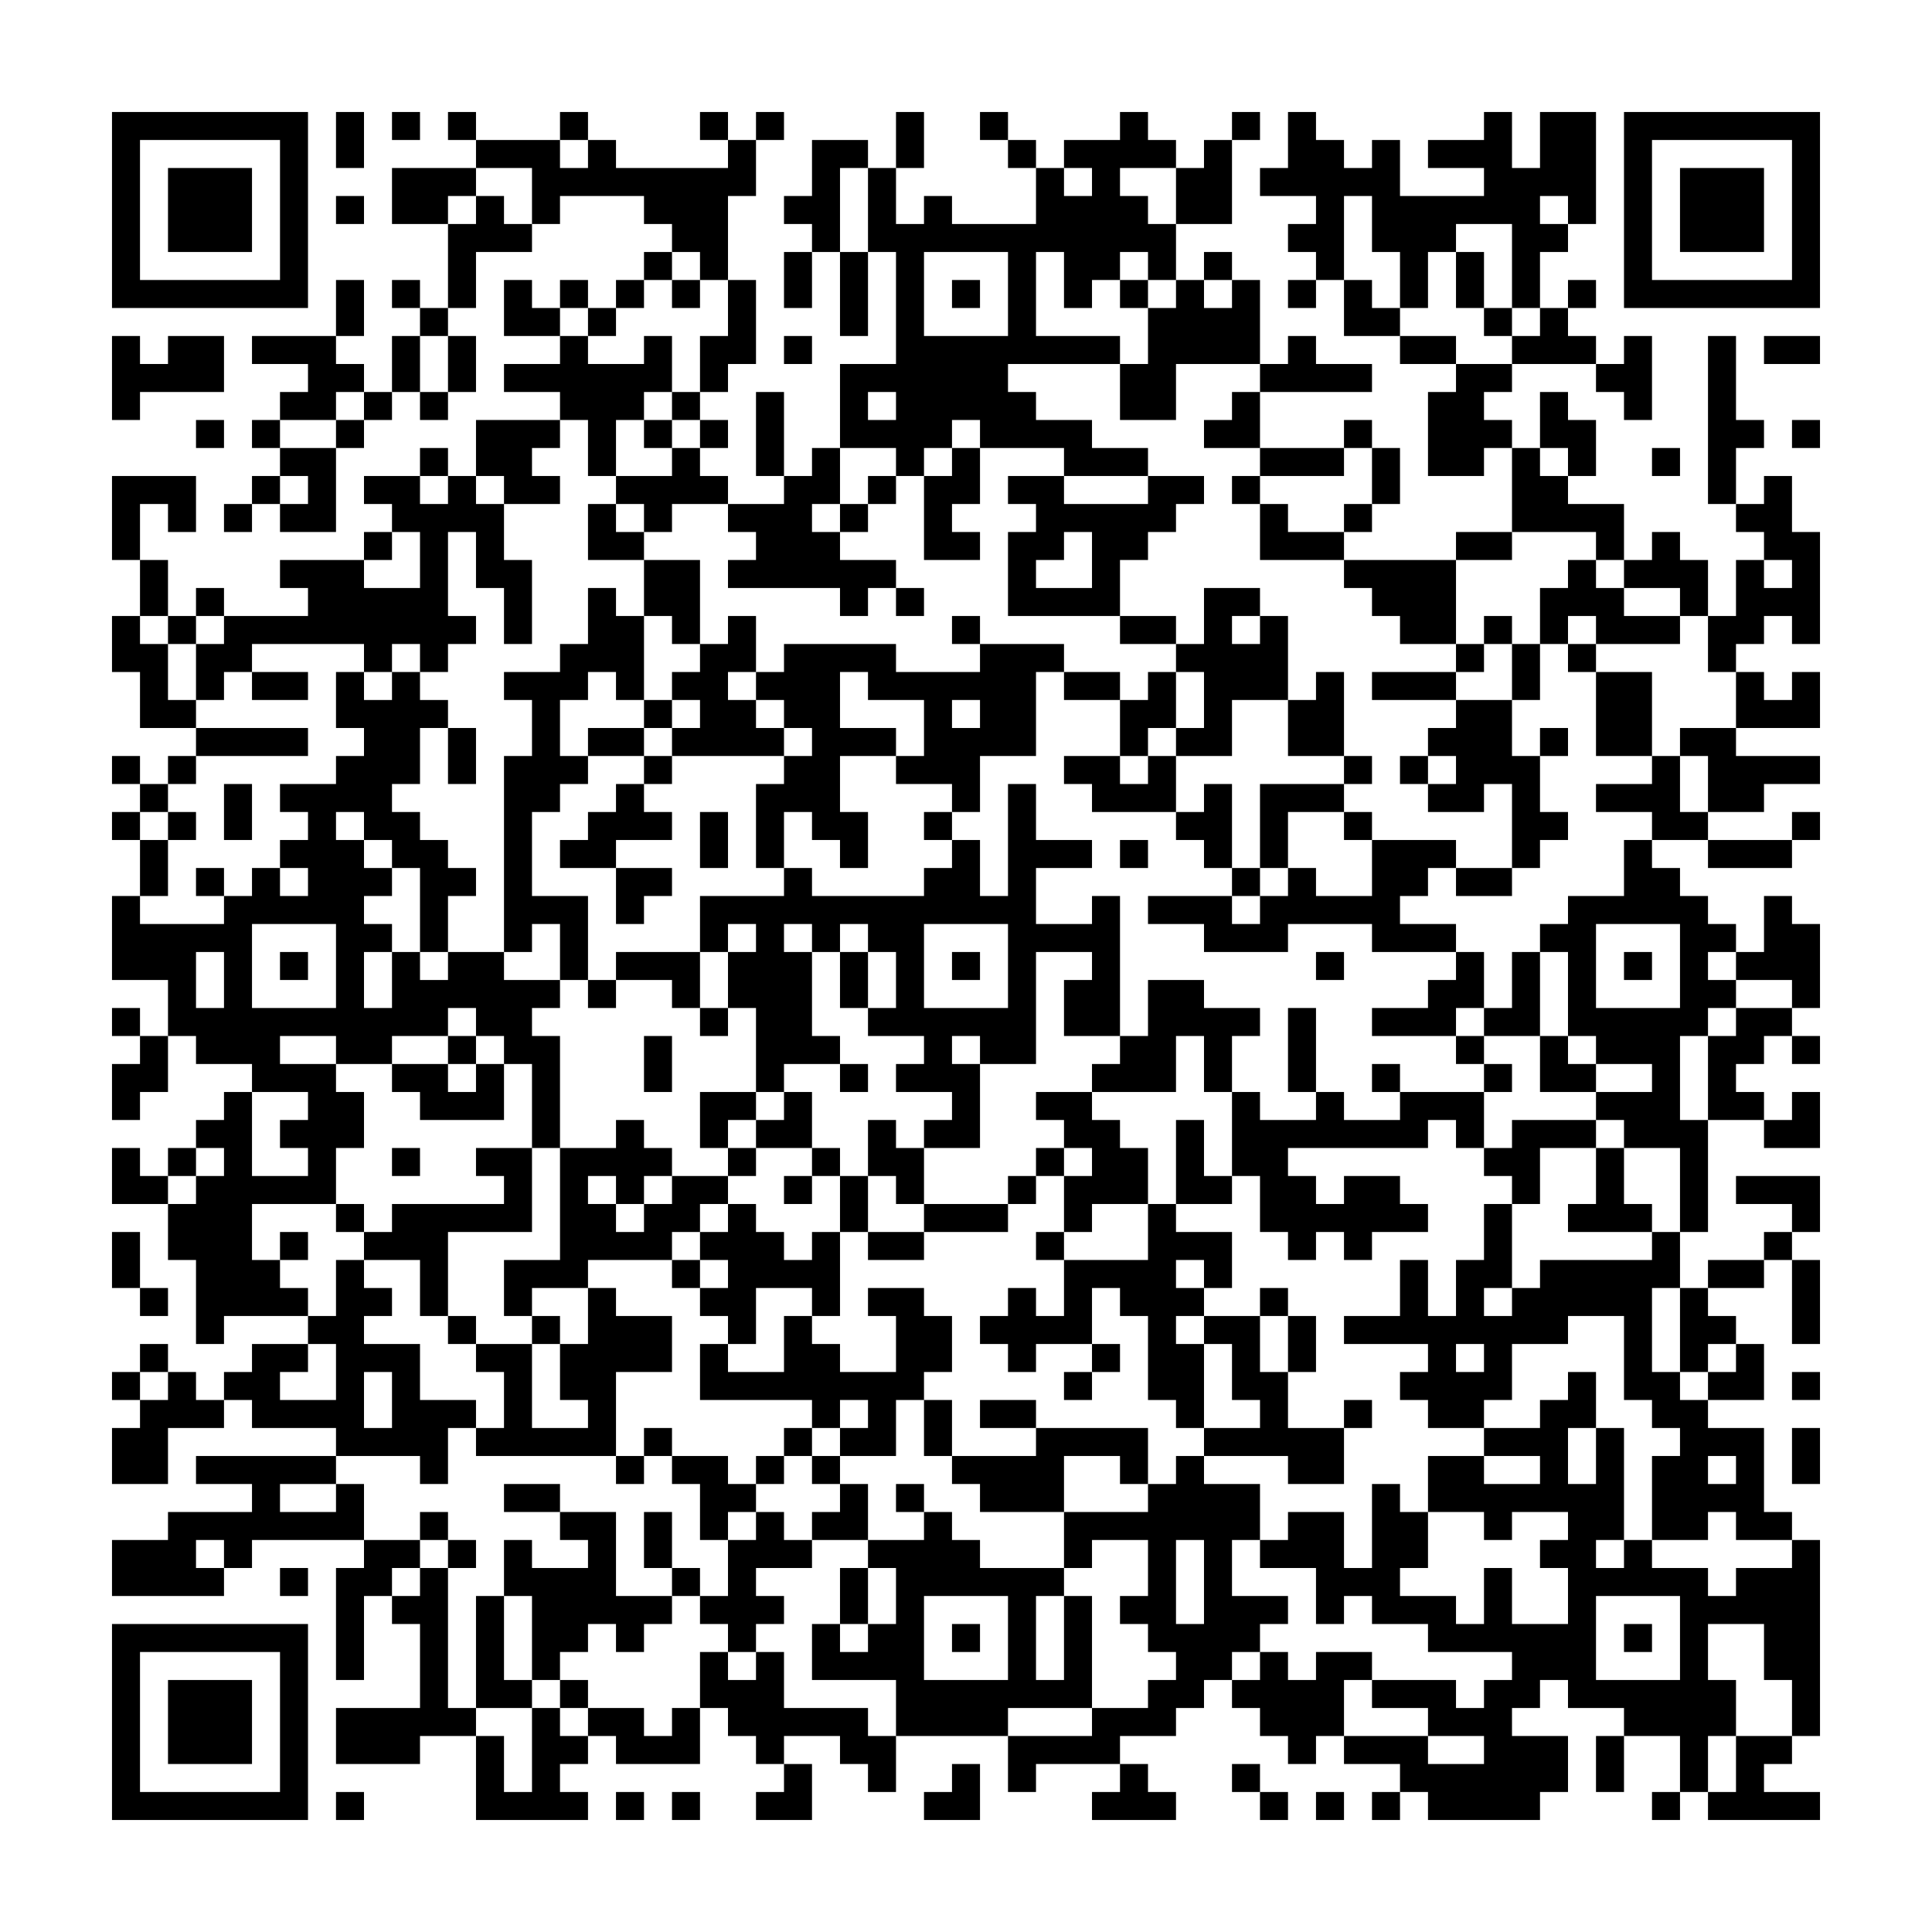
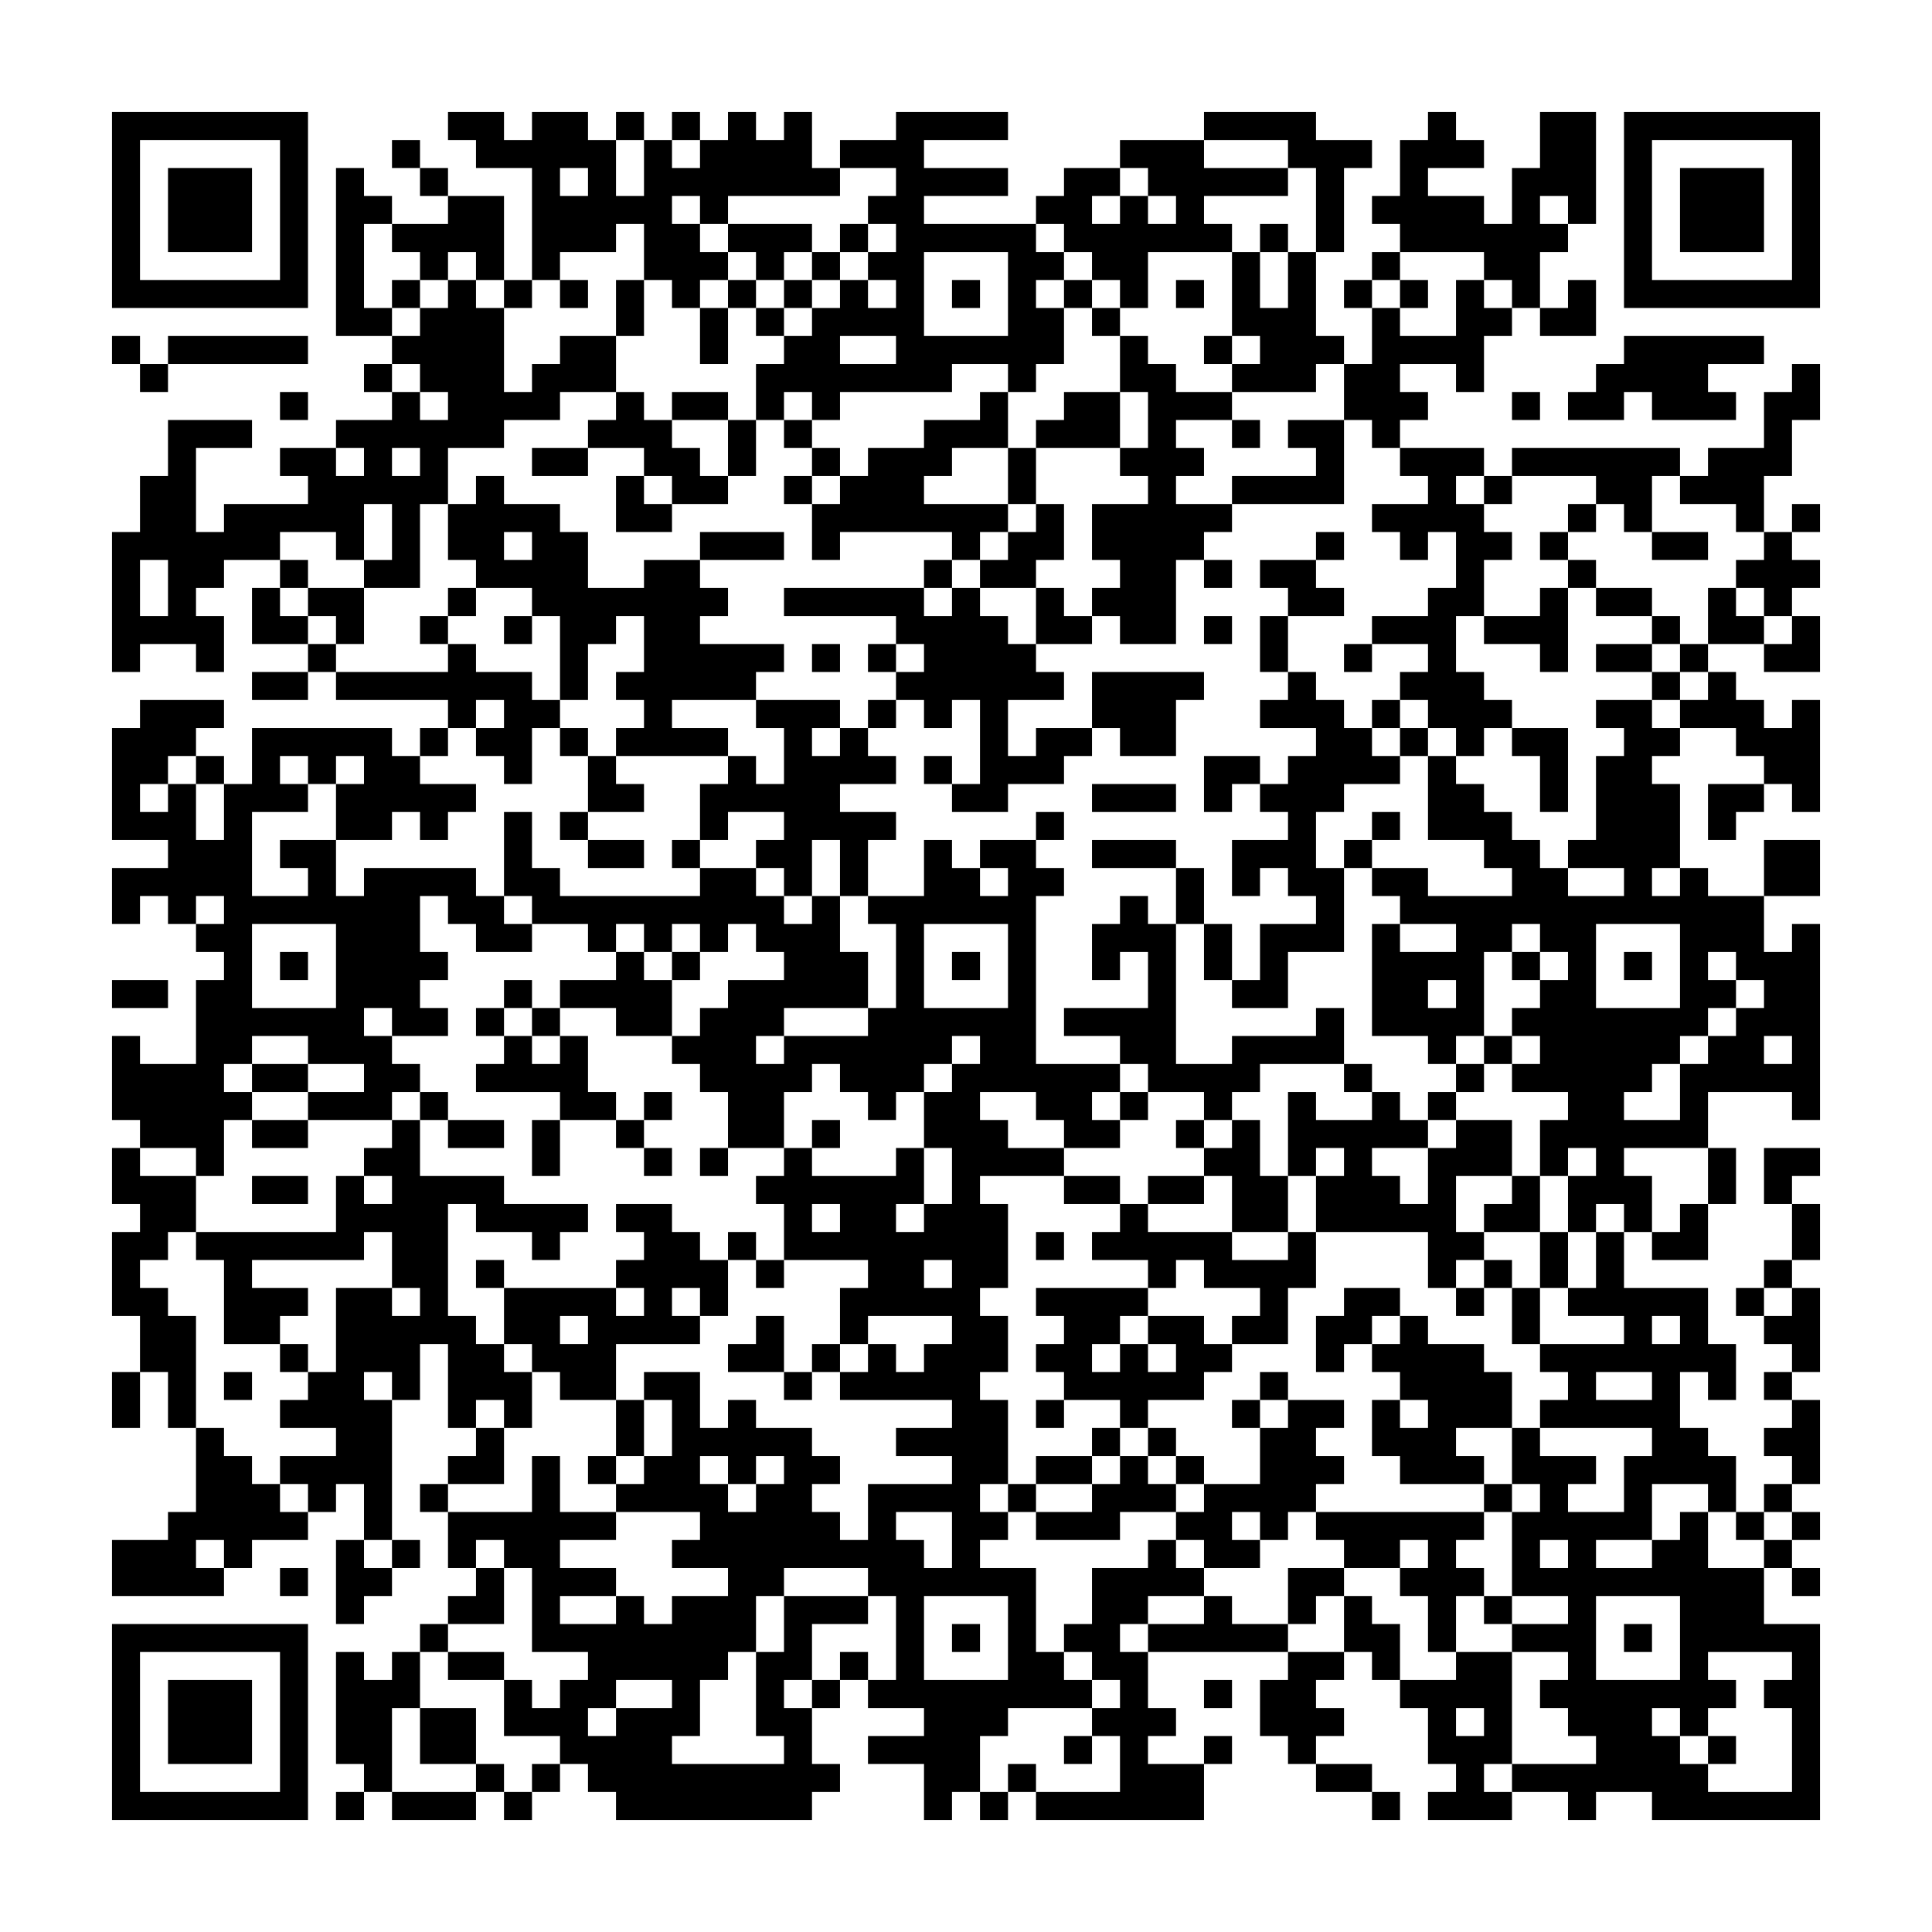
<svg xmlns="http://www.w3.org/2000/svg" viewBox="0 0 69 69">
-   <path d="M4 4h7v7h-7zM12 4h1v2h-1zM14 4h1v1h-1zM16 4h1v1h-1zM20 4h1v1h-1zM25 4h1v1h-1zM27 4h1v1h-1zM32 4h1v2h-1zM35 4h1v1h-1zM40 4h1v1h1v1h-2v1h1v1h1v2h-1v-1h-1v1h-1v1h-1v-2h-1v3h3v1h-4v1h1v1h2v1h2v1h-3v-1h-3v-1h-1v1h-1v1h-1v-1h-2v-3h2v-4h-1v-3h1v2h1v-1h1v1h3v-2h1v1h1v-1h-1v-1h2zM44 4h1v1h-1zM46 4h1v1h1v1h1v-1h1v2h3v-1h-2v-1h2v-1h1v2h1v-2h2v4h-1v-1h-1v1h1v1h-1v2h-1v-3h-2v1h-1v2h-1v-2h-1v-2h-1v3h-1v-1h-1v-1h1v-1h-2v-1h1zM58 4h7v7h-7zM5 5v5h5v-5zM17 5h3v1h1v-1h1v1h4v-1h1v2h-1v3h-1v-1h-1v-1h-1v-1h-3v1h-1v-2h-2zM29 5h2v1h-1v3h-1v-1h-1v-1h1zM36 5h1v1h-1zM43 5h1v3h-2v-2h1zM59 5v5h5v-5zM6 6h3v3h-3zM14 6h3v1h-1v1h-2zM60 6h3v3h-3zM12 7h1v1h-1zM17 7h1v1h1v1h-2v2h-1v-3h1zM23 9h1v1h-1zM28 9h1v2h-1zM30 9h1v3h-1zM33 9v3h3v-3zM43 9h1v1h-1zM52 9h1v2h-1zM12 10h1v2h-1zM14 10h1v1h-1zM18 10h1v1h1v1h-2zM20 10h1v1h-1zM22 10h1v1h-1zM24 10h1v1h-1zM26 10h1v3h-1v1h-1v-2h1zM34 10h1v1h-1zM40 10h1v1h-1zM42 10h1v1h1v-1h1v3h-3v2h-2v-2h1v-2h1zM46 10h1v1h-1zM48 10h1v1h1v1h-2zM56 10h1v1h-1zM15 11h1v1h-1zM21 11h1v1h-1zM53 11h1v1h-1zM55 11h1v1h1v1h-3v-1h1zM4 12h1v1h1v-1h2v2h-3v1h-1zM9 12h3v1h1v1h-1v1h-2v-1h1v-1h-2zM14 12h1v2h-1zM16 12h1v2h-1zM20 12h1v1h2v-1h1v2h-1v1h-1v2h-1v-2h-1v-1h-2v-1h2zM28 12h1v1h-1zM46 12h1v1h2v1h-4v-1h1zM50 12h2v1h-2zM58 12h1v3h-1v-1h-1v-1h1zM61 12h1v3h1v1h-1v2h-1zM63 12h2v1h-2zM52 13h2v1h-1v1h1v1h-1v1h-2v-3h1zM13 14h1v1h-1zM15 14h1v1h-1zM24 14h1v1h-1zM27 14h1v3h-1zM31 14v1h1v-1zM44 14h1v2h-2v-1h1zM55 14h1v1h1v2h-1v-1h-1zM7 15h1v1h-1zM9 15h1v1h-1zM12 15h1v1h-1zM17 15h3v1h-1v1h1v1h-2v-1h-1zM23 15h1v1h-1zM25 15h1v1h-1zM48 15h1v1h-1zM64 15h1v1h-1zM10 16h2v3h-2v-1h1v-1h-1zM15 16h1v1h-1zM24 16h1v1h1v1h-2v1h-1v-1h-1v-1h2zM29 16h1v2h-1v1h1v1h2v1h-1v1h-1v-1h-4v-1h1v-1h-1v-1h2v-1h1zM34 16h1v2h-1v1h1v1h-2v-3h1zM45 16h3v1h-3zM49 16h1v2h-1zM54 16h1v1h1v1h2v2h-1v-1h-3zM59 16h1v1h-1zM4 17h3v2h-1v-1h-1v2h-1zM9 17h1v1h-1zM13 17h2v1h1v-1h1v1h1v2h1v3h-1v-2h-1v-2h-1v3h1v1h-1v1h-1v-1h-1v1h-1v-1h-4v1h-1v1h-1v-2h1v-1h3v-1h-1v-1h3v1h2v-2h-1v-1h-1zM31 17h1v1h-1zM36 17h2v1h3v-1h2v1h-1v1h-1v1h-1v2h-4v-3h1v-1h-1zM44 17h1v1h-1zM63 17h1v2h1v4h-1v-1h-1v1h-1v1h-1v-2h1v-2h1v1h1v-1h-1v-1h-1v-1h1zM8 18h1v1h-1zM21 18h1v1h1v1h-2zM30 18h1v1h-1zM45 18h1v1h2v1h-3zM48 18h1v1h-1zM13 19h1v1h-1zM38 19v1h-1v1h2v-2zM52 19h2v1h-2zM59 19h1v1h1v2h-1v-1h-2v-1h1zM5 20h1v2h-1zM23 20h2v3h-1v-1h-1zM48 20h4v3h-2v-1h-1v-1h-1zM56 20h1v1h1v1h2v1h-3v-1h-1v1h-1v-2h1zM7 21h1v1h-1zM21 21h1v1h1v3h-1v-1h-1v1h-1v2h1v1h-1v1h-1v3h2v3h-1v-2h-1v1h-1v-7h1v-2h-1v-1h2v-1h1zM32 21h1v1h-1zM43 21h2v1h-1v1h1v-1h1v3h-2v2h-2v-1h1v-2h-1v-1h1zM4 22h1v1h1v2h1v1h-2v-2h-1zM6 22h1v1h-1zM26 22h1v2h-1v1h1v1h1v1h-4v-1h1v-1h-1v-1h1v-1h1zM34 22h1v1h-1zM40 22h2v1h-2zM53 22h1v1h-1zM28 23h4v1h3v-1h3v1h-1v3h-2v2h-1v-1h-2v-1h1v-2h-2v-1h-1v2h2v1h-2v2h1v2h-1v-1h-1v-1h-1v2h-1v-3h1v-1h1v-1h-1v-1h-1v-1h1zM52 23h1v1h-1zM54 23h1v2h-1zM56 23h1v1h-1zM9 24h2v1h-2zM12 24h1v1h1v-1h1v1h1v1h-1v2h-1v1h1v1h1v1h1v1h-1v2h-1v-3h-1v-1h-1v-1h-1v1h1v1h1v1h-1v1h1v1h-1v2h1v-2h1v1h1v-1h2v1h2v1h-1v1h1v4h-1v-3h-1v-1h-1v-1h-1v1h-2v1h-2v-1h-2v1h2v1h1v2h-1v2h-3v2h1v1h1v1h-3v1h-1v-3h-1v-2h1v-1h1v-1h-1v-1h1v-1h1v3h2v-1h-1v-1h1v-1h-2v-1h-2v-1h-1v-2h-2v-3h1v1h3v-1h1v-1h1v1h1v-1h-1v-1h1v-1h-1v-1h2v-1h1v-1h-1zM38 24h2v1h-2zM41 24h1v2h-1v1h-1v-2h1zM47 24h1v3h-2v-2h1zM49 24h3v1h-3zM57 24h2v3h-2zM62 24h1v1h1v-1h1v2h-3zM23 25h1v1h-1zM34 25v1h1v-1zM52 25h2v2h1v2h1v1h-1v1h-1v-3h-1v1h-2v-1h1v-1h-1v-1h1zM7 26h4v1h-4zM16 26h1v2h-1zM21 26h2v1h-2zM55 26h1v1h-1zM60 26h2v1h3v1h-2v1h-2v-2h-1zM4 27h1v1h-1zM6 27h1v1h-1zM23 27h1v1h-1zM38 27h2v1h1v-1h1v2h-3v-1h-1zM48 27h1v1h-1zM50 27h1v1h-1zM59 27h1v2h1v1h-2v-1h-2v-1h2zM5 28h1v1h-1zM8 28h1v2h-1zM22 28h1v1h1v1h-2v1h-2v-1h1v-1h1zM36 28h1v2h2v1h-2v2h2v-1h1v5h-2v-2h1v-1h-2v4h-2v-1h-1v1h1v3h-2v-1h1v-1h-2v-1h1v-1h-2v-1h1v-2h-1v-1h-1v1h-1v-1h-1v1h1v3h1v1h-2v1h-1v-3h-1v-2h1v-1h-1v1h-1v-2h3v-1h1v1h4v-1h1v-1h1v2h1zM43 28h1v3h-1v-1h-1v-1h1zM45 28h3v1h-2v2h-1zM4 29h1v1h-1zM6 29h1v1h-1zM25 29h1v2h-1zM33 29h1v1h-1zM48 29h1v1h-1zM64 29h1v1h-1zM5 30h1v2h-1zM40 30h1v1h-1zM49 30h3v1h-1v1h-1v1h2v1h-3v-1h-3v1h-3v-1h-2v-1h3v1h1v-1h1v-1h1v1h2zM58 30h1v1h1v1h1v1h1v1h-1v1h1v1h-1v1h-1v3h1v4h-1v-3h-2v-1h-1v-1h2v-1h-2v-1h-1v-3h-1v-1h1v-1h2zM61 30h3v1h-3zM7 31h1v1h-1zM22 31h2v1h-1v1h-1zM44 31h1v1h-1zM52 31h2v1h-2zM63 32h1v1h1v3h-1v-1h-2v-1h1zM9 33v3h3v-3zM33 33v3h3v-3zM57 33v3h3v-3zM7 34v2h1v-2zM10 34h1v1h-1zM22 34h3v2h-1v-1h-2zM30 34h1v2h-1zM34 34h1v1h-1zM47 34h1v1h-1zM52 34h1v2h-1v1h-3v-1h2v-1h1zM54 34h1v3h-2v-1h1zM58 34h1v1h-1zM21 35h1v1h-1zM41 35h2v1h2v1h-1v2h-1v-2h-1v2h-3v-1h1v-1h1zM4 36h1v1h-1zM25 36h1v1h-1zM46 36h1v3h-1zM62 36h2v1h-1v1h-1v1h1v1h-2v-3h1zM5 37h1v2h-1v1h-1v-2h1zM16 37h1v1h-1zM23 37h1v2h-1zM52 37h1v1h-1zM55 37h1v1h1v1h-2zM64 37h1v1h-1zM14 38h2v1h1v-1h1v2h-3v-1h-1zM30 38h1v1h-1zM49 38h1v1h-1zM53 38h1v1h-1zM25 39h2v1h-1v1h-1zM28 39h1v2h-2v-1h1zM37 39h2v1h1v1h1v2h-2v1h-1v-2h1v-1h-1v-1h-1zM44 39h1v1h2v-1h1v1h2v-1h3v2h-1v-1h-1v1h-5v1h1v1h1v-1h2v1h1v1h-2v1h-1v-1h-1v1h-1v-1h-1v-2h-1zM64 39h1v2h-2v-1h1zM22 40h1v1h1v1h-1v1h-1v-1h-1v1h1v1h1v-1h1v-1h2v1h-1v1h-1v1h-3v1h-2v1h-1v-2h2v-4h2zM31 40h1v1h1v2h-1v-1h-1zM42 40h1v2h1v1h-2zM54 40h3v1h-2v2h-1v-1h-1v-1h1zM4 41h1v1h1v1h-2zM6 41h1v1h-1zM14 41h1v1h-1zM17 41h2v3h-3v3h-1v-2h-2v-1h1v-1h4v-1h-1zM26 41h1v1h-1zM29 41h1v1h-1zM37 41h1v1h-1zM57 41h1v2h1v1h-3v-1h1zM28 42h1v1h-1zM30 42h1v2h-1zM36 42h1v1h-1zM62 42h3v2h-1v-1h-2zM12 43h1v1h-1zM26 43h1v1h1v1h1v-1h1v3h-1v-1h-2v2h-1v-1h-1v-1h1v-1h-1v-1h1zM33 43h3v1h-3zM41 43h1v1h2v2h-1v-1h-1v1h1v1h-1v1h1v3h-1v-1h-1v-3h-1v-1h-1v2h-2v1h-1v-1h-1v-1h1v-1h1v1h1v-2h3zM53 43h1v3h-1v1h1v-1h1v-1h4v-1h1v2h-1v3h1v1h1v1h2v3h1v1h-2v-1h-1v1h-2v-3h1v-1h-1v-1h-1v-3h-2v1h-2v2h-1v1h-2v-1h-1v-1h1v-1h-3v-1h2v-2h1v2h1v-2h1zM4 44h1v2h-1zM10 44h1v1h-1zM31 44h2v1h-2zM37 44h1v1h-1zM63 44h1v1h-1zM12 45h1v1h1v1h-1v1h2v2h2v1h-1v2h-1v-1h-3v-1h-3v-1h-1v-1h1v-1h2v1h-1v1h2v-2h-1v-1h1zM24 45h1v1h-1zM61 45h2v1h-2zM64 45h1v3h-1zM5 46h1v1h-1zM21 46h1v1h2v2h-2v3h-5v-1h1v-2h-1v-1h2v3h2v-1h-1v-2h1zM31 46h2v1h1v2h-1v1h-1v2h-2v-1h1v-1h-1v1h-1v-1h-4v-2h1v1h2v-2h1v1h1v1h2v-2h-1zM45 46h1v1h-1zM60 46h1v1h1v1h-1v1h-1zM16 47h1v1h-1zM19 47h1v1h-1zM43 47h2v2h1v2h2v2h-2v-1h-3v-1h2v-1h-1v-2h-1zM46 47h1v2h-1zM5 48h1v1h-1zM39 48h1v1h-1zM52 48v1h1v-1zM62 48h1v2h-2v-1h1zM4 49h1v1h-1zM6 49h1v1h1v1h-2v2h-2v-2h1v-1h1zM13 49v2h1v-2zM38 49h1v1h-1zM56 49h1v2h-1v2h1v-2h1v4h-1v1h1v-1h1v1h2v1h1v-1h2v-1h1v7h-1v-2h-1v-2h-2v2h1v2h-1v2h-1v-2h-2v-1h-2v-1h-1v1h-1v1h2v2h-1v1h-4v-1h-1v-1h-2v-1h3v1h2v-1h-2v-1h-2v-1h3v1h1v-1h1v-1h-3v-1h-2v-1h-1v1h-1v-2h-2v-1h1v-1h2v2h1v-3h1v1h1v2h-1v1h2v1h1v-2h1v2h2v-2h-1v-1h1v-1h-2v1h-1v-1h-2v-2h2v1h2v-1h-2v-1h2v-1h1zM64 49h1v1h-1zM33 50h1v2h-1zM35 50h2v1h-2zM48 50h1v1h-1zM23 51h1v1h-1zM28 51h1v1h-1zM37 51h4v2h-1v-1h-2v2h-3v-1h-1v-1h3zM64 51h1v2h-1zM7 52h5v1h-2v1h2v-1h1v2h-4v1h-1v-1h-1v1h1v1h-4v-2h2v-1h3v-1h-2zM22 52h1v1h-1zM24 52h2v1h1v1h-1v1h-1v-2h-1zM27 52h1v1h-1zM29 52h1v1h-1zM42 52h1v1h2v2h-1v2h2v1h-1v1h-1v1h-1v1h-1v1h-2v1h-3v1h-1v-2h3v-1h2v-1h1v-1h-1v-1h-1v-1h1v-2h-2v1h-1v-2h3v-1h1zM61 52v1h1v-1zM18 53h2v1h-2zM30 53h1v2h-2v-1h1zM32 53h1v1h-1zM15 54h1v1h-1zM20 54h2v3h2v1h-1v1h-1v-1h-1v1h-1v1h-1v-3h-1v-2h1v1h2v-1h-1zM23 54h1v2h-1zM27 54h1v1h1v1h-2v1h1v1h-1v1h-1v-1h-1v-1h1v-2h1zM33 54h1v1h1v1h3v1h-1v3h1v-3h1v4h-3v1h-4v-2h-3v-2h1v1h1v-1h1v-2h-1v-1h2zM13 55h2v1h-1v1h-1v3h-1v-4h1zM16 55h1v1h-1zM42 55v3h1v-3zM10 56h1v1h-1zM15 56h1v5h1v1h-2v1h-3v-2h3v-3h-1v-1h1zM24 56h1v1h-1zM30 56h1v2h-1zM17 57h1v3h1v1h-2zM33 57v3h3v-3zM57 57v3h3v-3zM4 58h7v7h-7zM34 58h1v1h-1zM58 58h1v1h-1zM5 59v5h5v-5zM25 59h1v1h1v-1h1v2h3v1h1v2h-1v-1h-1v-1h-2v1h-1v-1h-1v-1h-1zM45 59h1v1h1v-1h2v1h-1v2h-1v1h-1v-1h-1v-1h-1v-1h1zM6 60h3v3h-3zM20 60h1v1h-1zM19 61h1v1h1v1h-1v1h1v1h-4v-3h1v2h1zM21 61h2v1h1v-1h1v2h-3v-1h-1zM57 62h1v2h-1zM62 62h2v1h-1v1h2v1h-4v-1h1zM28 63h1v2h-2v-1h1zM34 63h1v2h-2v-1h1zM40 63h1v1h1v1h-3v-1h1zM44 63h1v1h-1zM12 64h1v1h-1zM22 64h1v1h-1zM24 64h1v1h-1zM45 64h1v1h-1zM47 64h1v1h-1zM49 64h1v1h-1zM59 64h1v1h-1z" />
+   <path d="M4 4h7v7h-7zM16 4h2v1h1v-1h2v1h1v2h1v-2h1v1h1v-1h1v-1h1v1h1v-1h1v2h1v1h-4v1h-1v-1h-1v1h1v1h1v1h-1v1h-1v-1h-1v-2h-1v1h-2v1h-1v-4h-2v-1h-1zM22 4h1v1h-1zM24 4h1v1h-1zM32 4h4v1h-3v1h3v1h-3v1h4v1h1v1h-1v1h1v2h-1v1h-1v-1h-2v1h-4v1h-1v-1h-1v1h-1v-2h1v-1h1v-1h1v-1h1v1h1v-1h-1v-1h1v-1h-1v-1h1v-1h-2v-1h2zM43 4h4v1h2v1h-1v3h-1v-3h-1v-1h-3zM51 4h1v1h1v1h-2v1h2v1h1v-2h1v-2h2v4h-1v-1h-1v1h1v1h-1v2h-1v-1h-1v-1h-3v-1h-1v-1h1v-2h1zM58 4h7v7h-7zM5 5v5h5v-5zM14 5h1v1h-1zM40 5h3v1h3v1h-3v1h1v1h-3v2h-1v-1h-1v-1h-1v-1h-1v-1h1v-1h2v1h-1v1h1v-1h1v1h1v-1h-1v-1h-1zM59 5v5h5v-5zM6 6h3v3h-3zM12 6h1v1h1v1h-1v3h1v1h-2zM15 6h1v1h-1zM20 6v1h1v-1zM60 6h3v3h-3zM16 7h2v3h-1v-1h-1v1h-1v-1h-1v-1h2zM26 8h3v1h-1v1h-1v-1h-1zM30 8h1v1h-1zM45 8h1v1h-1zM29 9h1v1h-1zM33 9v3h3v-3zM44 9h1v2h1v-2h1v3h1v1h-1v1h-3v-1h1v-1h-1zM49 9h1v1h-1zM14 10h1v1h-1zM16 10h1v1h1v3h1v-1h1v-1h2v2h-2v1h-2v1h-2v2h-1v3h-2v-1h1v-2h-1v2h-1v-1h-2v1h-2v1h-1v1h1v2h-1v-1h-2v1h-1v-5h1v-2h1v-2h3v1h-2v3h1v-1h3v-1h-1v-1h2v1h1v-1h-1v-1h2v-1h1v1h1v-1h-1v-1h-1v-1h1v-1h1zM18 10h1v1h-1zM20 10h1v1h-1zM22 10h1v2h-1zM26 10h1v1h-1zM28 10h1v1h-1zM34 10h1v1h-1zM38 10h1v1h-1zM42 10h1v1h-1zM48 10h1v1h-1zM50 10h1v1h-1zM52 10h1v1h1v1h-1v2h-1v-1h-2v1h1v1h-1v1h-1v-1h-1v-2h1v-2h1v1h2zM56 10h1v2h-2v-1h1zM25 11h1v2h-1zM27 11h1v1h-1zM39 11h1v1h-1zM4 12h1v1h-1zM6 12h5v1h-5zM30 12v1h2v-1zM40 12h1v1h1v1h2v1h-2v1h1v1h-1v1h2v1h-1v1h-1v3h-2v-1h-1v-1h1v-1h-1v-2h2v-1h-1v-1h1v-2h-1zM43 12h1v1h-1zM58 12h5v1h-2v1h1v1h-3v-1h-1v1h-2v-1h1v-1h1zM5 13h1v1h-1zM13 13h1v1h-1zM64 13h1v2h-1v2h-1v2h-1v-1h-2v-1h1v-1h2v-2h1zM10 14h1v1h-1zM22 14h1v1h1v1h1v1h1v1h-2v-1h-1v-1h-2v-1h1zM24 14h2v1h-2zM35 14h1v2h-2v1h-1v1h3v1h-1v1h-1v-1h-4v1h-1v-2h1v-1h1v-1h2v-1h2zM38 14h2v2h-3v-1h1zM54 14h1v1h-1zM26 15h1v2h-1zM28 15h1v1h-1zM44 15h1v1h-1zM46 15h2v3h-4v-1h3v-1h-1zM14 16v1h1v-1zM19 16h2v1h-2zM29 16h1v1h-1zM36 16h1v2h-1zM50 16h3v1h-1v1h1v1h1v1h-1v2h-1v2h1v1h1v1h-1v1h-1v-1h-1v-1h-1v-1h1v-1h-2v-1h2v-1h1v-2h-1v1h-1v-1h-1v-1h2v-1h-1zM54 16h6v1h-1v2h-1v-1h-1v-1h-3zM17 17h1v1h2v1h1v2h2v-1h2v1h1v1h-1v1h3v1h-1v1h-3v1h2v1h-4v-1h1v-1h-1v-1h1v-2h-1v1h-1v2h-1v-3h-1v-1h-2v-1h-1v-2h1zM22 17h1v1h1v1h-2zM28 17h1v1h-1zM53 17h1v1h-1zM37 18h1v2h-1v1h-2v-1h1v-1h1zM56 18h1v1h-1zM64 18h1v1h-1zM18 19v1h1v-1zM25 19h3v1h-3zM47 19h1v1h-1zM55 19h1v1h-1zM59 19h2v1h-2zM63 19h1v1h1v1h-1v1h-1v-1h-1v-1h1zM5 20v2h1v-2zM10 20h1v1h-1zM33 20h1v1h-1zM43 20h1v1h-1zM45 20h2v1h1v1h-2v-1h-1zM56 20h1v1h-1zM9 21h1v1h1v1h-2zM11 21h2v2h-1v-1h-1zM16 21h1v1h-1zM28 21h5v1h1v-1h1v1h1v1h1v1h1v1h-2v2h1v-1h2v1h-1v1h-2v1h-2v-1h1v-3h-1v1h-1v-1h-1v-1h1v-1h-1v-1h-4zM37 21h1v1h1v1h-2zM55 21h1v3h-1v-1h-2v-1h2zM57 21h2v1h-2zM61 21h1v1h1v1h-2zM15 22h1v1h-1zM18 22h1v1h-1zM43 22h1v1h-1zM45 22h1v2h-1zM59 22h1v1h-1zM64 22h1v2h-2v-1h1zM11 23h1v1h-1zM16 23h1v1h2v1h1v1h-1v2h-1v-1h-1v-1h1v-1h-1v1h-1v-1h-4v-1h4zM29 23h1v1h-1zM31 23h1v1h-1zM48 23h1v1h-1zM57 23h2v1h-2zM60 23h1v1h-1zM9 24h2v1h-2zM39 24h4v1h-1v2h-2v-1h-1zM46 24h1v1h1v1h1v1h1v1h-2v1h-1v2h1v3h-2v2h-2v-1h1v-2h2v-1h-1v-1h-1v1h-1v-2h2v-1h-1v-1h1v-1h1v-1h-2v-1h1zM59 24h1v1h-1zM61 24h1v1h1v1h1v-1h1v4h-1v-1h-1v-1h-1v-1h-2v-1h1zM5 25h3v1h-1v1h-1v1h-1v1h1v-1h1v2h1v-2h1v-2h5v1h1v1h2v1h-1v1h-1v-1h-1v1h-2v-2h1v-1h-1v1h-1v-1h-1v1h1v1h-2v3h2v-1h-1v-1h2v2h1v-1h4v1h1v1h1v1h-2v-1h-1v-1h-1v2h1v1h-1v1h1v1h-2v-1h-1v1h1v1h1v1h-1v1h-3v-1h2v-1h-2v-1h-2v1h-1v1h1v1h-1v2h-1v-1h-2v-1h-1v-3h1v1h2v-3h1v-1h-1v-1h1v-1h-1v1h-1v-1h-1v1h-1v-2h2v-1h-2v-4h1zM27 25h3v1h-1v1h1v-1h1v1h1v1h-2v1h2v1h-1v2h-1v-2h-1v2h-1v-1h-1v-1h1v-1h-2v1h-1v-2h1v-1h1v1h1v-2h-1zM31 25h1v1h-1zM49 25h1v1h-1zM57 25h2v1h1v1h-1v1h1v3h-1v1h1v-1h1v1h2v2h1v-1h1v7h-1v-1h-3v2h-3v1h1v2h-1v-1h-1v1h-1v-2h1v-1h-1v1h-1v-2h1v-1h-2v-1h1v-1h-1v-1h1v-1h1v-1h-1v-1h-1v1h-1v3h-1v1h-1v-1h-2v-4h1v1h2v-1h-2v-1h-1v-1h2v1h3v-1h-1v-1h-2v-3h1v1h1v1h1v1h1v1h1v1h2v-1h-2v-1h1v-3h1v-1h-1zM15 26h1v1h-1zM20 26h1v1h-1zM50 26h1v1h-1zM54 26h2v3h-1v-2h-1zM7 27h1v1h-1zM21 27h1v1h1v1h-2zM33 27h1v1h-1zM43 27h2v1h-1v1h-1zM39 28h3v1h-3zM61 28h2v1h-1v1h-1zM18 29h1v2h1v1h5v-1h2v1h1v1h1v-1h1v2h1v2h-3v1h-1v1h1v-1h3v-1h1v-3h-1v-1h2v-2h1v1h1v1h1v-1h-1v-1h2v1h1v1h-1v6h3v1h-1v1h1v1h-2v-1h-1v-1h-2v1h1v1h2v1h-3v1h1v3h-1v1h1v2h-1v1h1v3h-1v1h1v1h-1v1h2v3h1v1h1v1h-3v1h-1v2h-1v1h-1v-2h-2v-1h2v-1h-2v-1h1v-3h-1v-1h-3v1h-1v2h-1v1h-1v2h-1v1h4v-1h-1v-3h1v-2h3v1h-2v2h-1v1h1v2h1v1h-1v1h-7v-1h-1v-1h-1v-1h-2v-2h1v1h1v-1h1v-1h-2v-3h-1v-1h-1v1h-1v-2h3v-2h1v2h2v1h-2v1h2v1h-2v1h2v-1h1v1h1v-1h2v-1h-2v-1h1v-1h-3v-1h1v-1h1v-2h-1v-1h2v2h1v-1h1v1h2v1h1v1h-1v1h1v1h1v-2h3v-1h-2v-1h2v-1h-4v-1h1v-1h1v1h1v-1h1v-1h-3v1h-1v-2h1v-1h-3v-2h-1v-1h1v-1h1v1h3v-1h1v2h-1v1h1v-1h1v-2h-1v-2h1v-1h1v-1h-1v1h-1v1h-1v1h-1v-1h-1v-1h-1v1h-1v2h-2v-2h-1v-1h-1v-1h1v-1h1v-1h2v-1h-1v-1h-1v1h-1v-1h-1v1h-1v-1h-1v1h-1v-1h-2v-1h-1zM20 29h1v1h-1zM37 29h1v1h-1zM49 29h1v1h-1zM21 30h2v1h-2zM24 30h1v1h-1zM39 30h3v1h-3zM48 30h1v1h-1zM63 30h2v2h-2zM42 31h1v2h-1zM40 32h1v1h1v5h2v-1h3v-1h1v2h-3v1h-1v1h-1v-1h-2v-1h-1v-1h-2v-1h3v-2h-1v1h-1v-2h1zM9 33v3h3v-3zM33 33v3h3v-3zM43 33h1v2h-1zM57 33v3h3v-3zM10 34h1v1h-1zM22 34h1v1h1v2h-2v-1h-2v-1h2zM24 34h1v1h-1zM34 34h1v1h-1zM54 34h1v1h-1zM58 34h1v1h-1zM61 34v1h1v1h-1v1h-1v1h-1v1h-1v1h2v-2h1v-1h1v-1h1v-1h-1v-1zM4 35h2v1h-2zM18 35h1v1h-1zM51 35v1h1v-1zM17 36h1v1h-1zM19 36h1v1h-1zM18 37h1v1h1v-1h1v2h1v1h-2v-1h-3v-1h1zM53 37h1v1h-1zM63 37v1h1v-1zM9 38h2v1h-2zM48 38h1v1h-1zM52 38h1v1h-1zM15 39h1v1h-1zM23 39h1v1h-1zM40 39h1v1h-1zM46 39h1v1h2v-1h1v1h1v1h-2v1h1v1h1v-2h1v-1h2v2h-2v2h1v1h-1v1h-1v-2h-4v-2h1v-1h-1v1h-1zM51 39h1v1h-1zM9 40h2v1h-2zM14 40h1v2h3v1h3v1h-1v1h-1v-1h-2v-1h-1v4h1v1h1v1h1v2h-1v-1h-1v1h-1v-3h-1v2h-1v-1h-1v1h1v5h-1v-2h-1v1h-1v-1h-1v-1h2v-1h-2v-1h1v-1h1v-3h2v1h1v-1h-1v-2h-1v1h-4v1h2v1h-1v1h-2v-3h-1v-1h5v-2h1v1h1v-1h-1v-1h1zM16 40h2v1h-2zM19 40h1v2h-1zM22 40h1v1h-1zM29 40h1v1h-1zM42 40h1v1h-1zM44 40h1v2h1v2h-2v-2h-1v-1h1zM4 41h1v1h2v2h-1v1h-1v1h1v1h1v4h-1v-2h-1v-2h-1v-3h1v-1h-1zM23 41h1v1h-1zM25 41h1v1h-1zM61 41h1v2h-1zM63 41h2v1h-1v1h-1zM9 42h2v1h-2zM38 42h2v1h-2zM41 42h2v1h-2zM54 42h1v2h-2v-1h1zM22 43h2v1h1v1h1v2h-1v-1h-1v1h1v1h-3v2h-2v-1h-1v-1h-1v-2h4v1h1v-1h-1v-1h1v-1h-1zM29 43v1h1v-1zM40 43h1v1h3v1h2v-1h1v2h-1v2h-2v-1h1v-1h-2v-1h-1v1h-1v-1h-2v-1h1zM60 43h1v2h-2v-1h1zM64 43h1v2h-1zM26 44h1v1h-1zM37 44h1v1h-1zM55 44h1v2h-1zM57 44h1v2h3v2h1v2h-1v-1h-1v2h1v1h1v2h-1v-1h-2v2h-2v1h2v-1h1v-1h1v2h2v2h2v7h-6v-1h-2v1h-1v-1h-2v-1h3v-1h-1v-1h-1v-1h1v-1h-2v-1h2v-1h-2v-3h1v-1h-1v-2h1v1h2v1h-1v1h2v-2h1v-1h-4v-1h1v-1h-1v-1h3v-1h-2v-1h1zM17 45h1v1h-1zM27 45h1v1h-1zM33 45v1h1v-1zM53 45h1v1h-1zM63 45h1v1h-1zM37 46h4v1h-1v1h-1v1h1v-1h1v1h1v-1h-1v-1h2v1h1v1h-1v1h-2v1h-1v-1h-2v-1h-1v-1h1v-1h-1zM48 46h2v1h-1v1h-1v1h-1v-2h1zM52 46h1v1h-1zM54 46h1v2h-1zM62 46h1v1h-1zM64 46h1v3h-1v-1h-1v-1h1zM20 47v1h1v-1zM27 47h1v2h-2v-1h1zM50 47h1v1h2v1h1v2h-2v1h1v1h-3v-1h-1v-2h1v1h1v-1h-1v-1h-1v-1h1zM59 47v1h1v-1zM10 48h1v1h-1zM29 48h1v1h-1zM4 49h1v2h-1zM8 49h1v1h-1zM28 49h1v1h-1zM45 49h1v1h-1zM57 49v1h2v-1zM63 49h1v1h-1zM22 50h1v2h-1zM37 50h1v1h-1zM44 50h1v1h-1zM46 50h2v1h-1v1h1v1h-1v1h-1v1h-1v-1h-1v1h1v1h-2v-1h-1v-1h1v-1h2v-2h1zM64 50h1v3h-1v-1h-1v-1h1zM7 51h1v1h1v1h1v1h1v1h-2v1h-1v-1h-1v1h1v1h-4v-2h2v-1h1zM17 51h1v2h-2v-1h1zM39 51h1v1h-1zM41 51h1v1h-1zM21 52h1v1h-1zM25 52v1h1v1h1v-1h1v-1h-1v1h-1v-1zM37 52h2v1h-2zM40 52h1v1h1v1h-2v1h-3v-1h2v-1h1zM42 52h1v1h-1zM15 53h1v1h-1zM36 53h1v1h-1zM53 53h1v1h-1zM63 53h1v1h-1zM32 54v1h1v1h1v-2zM47 54h6v1h-1v1h1v1h-1v2h-1v-2h-1v-1h1v-1h-1v1h-2v-1h-1zM62 54h1v1h-1zM64 54h1v1h-1zM12 55h1v1h1v1h-1v1h-1zM14 55h1v1h-1zM41 55h1v1h1v1h-2v1h-1v1h1v2h1v1h-1v1h2v2h-6v-1h3v-2h-1v-1h1v-1h-1v-1h-1v-1h1v-2h2zM55 55v1h1v-1zM63 55h1v1h-1zM10 56h1v1h-1zM17 56h1v2h-2v-1h1zM46 56h2v1h-1v1h-1zM64 56h1v1h-1zM33 57v3h3v-3zM43 57h1v1h2v1h-5v-1h2zM48 57h1v1h1v2h-1v-1h-1zM53 57h1v1h-1zM57 57v3h3v-3zM4 58h7v7h-7zM15 58h1v1h-1zM34 58h1v1h-1zM58 58h1v1h-1zM5 59v5h5v-5zM12 59h1v1h1v-1h1v2h-1v3h-1v-1h-1zM16 59h2v1h-2zM30 59h1v1h-1zM46 59h2v1h-1v1h1v1h-1v1h-1v-1h-1v-2h1zM52 59h2v4h-1v1h1v1h-3v-1h1v-1h-1v-2h-1v-1h2zM61 59v1h1v1h-1v1h-1v-1h-1v1h1v1h1v1h3v-3h-1v-1h1v-1zM6 60h3v3h-3zM22 60v1h-1v1h1v-1h2v-1zM29 60h1v1h-1zM43 60h1v1h-1zM15 61h2v2h-2zM52 61v1h1v-1zM38 62h1v1h-1zM43 62h1v1h-1zM61 62h1v1h-1zM17 63h1v1h-1zM19 63h1v1h-1zM36 63h1v1h-1zM47 63h2v1h-2zM12 64h1v1h-1zM14 64h3v1h-3zM18 64h1v1h-1zM35 64h1v1h-1zM49 64h1v1h-1z" />
</svg>
